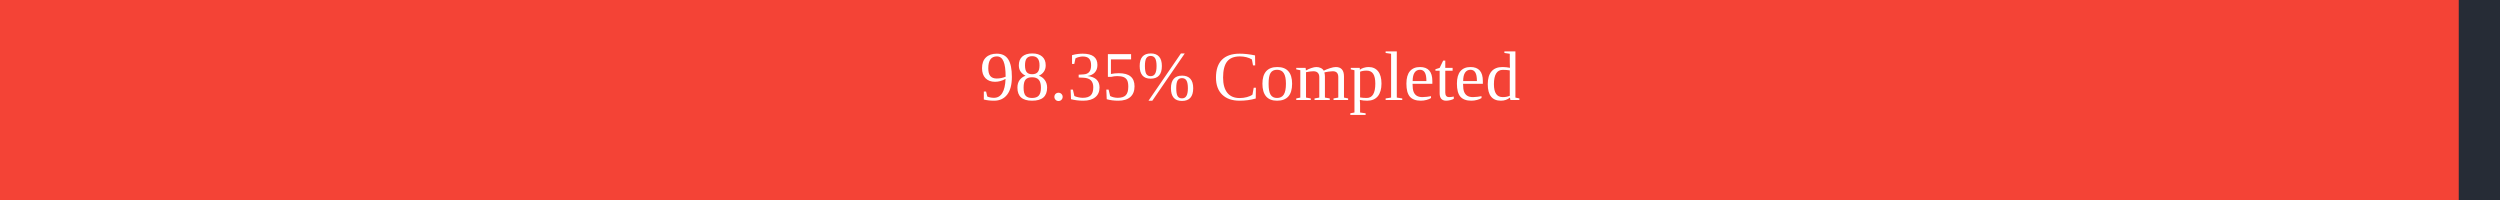
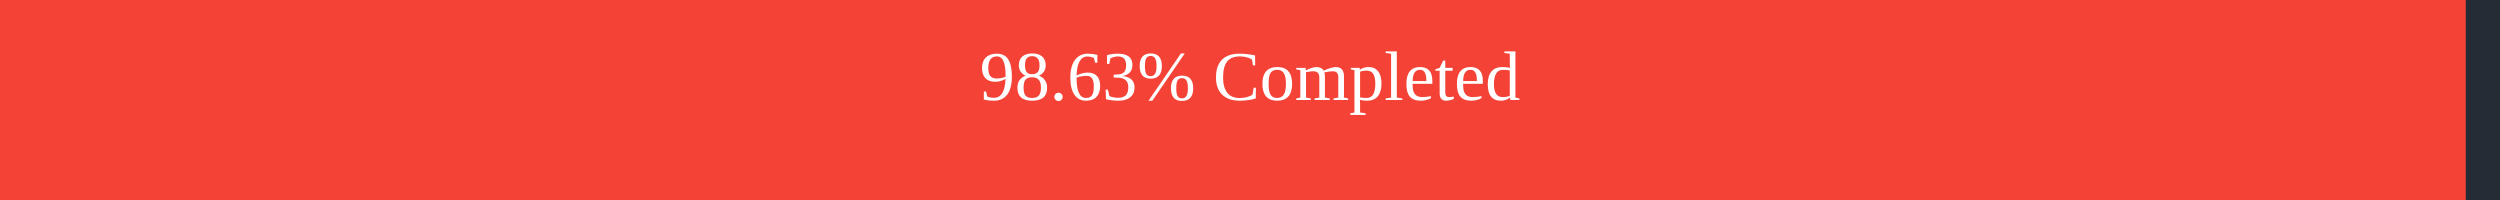
<svg xmlns="http://www.w3.org/2000/svg" width="500" height="40">
  <rect x="0" y="0" width="500" height="40" fill="#262C36" />
-   <rect x="0" y="0" width="491.75" height="40" fill="#f44336" />
+   <rect x="0" y="0" width="493.15" height="40" fill="#f44336" />
  <text x="250" y="20" text-anchor="middle" alignment-baseline="middle" font-size="14" fill="white">
-         98.35% Completed
+         98.63% Completed
      </text>
</svg>
